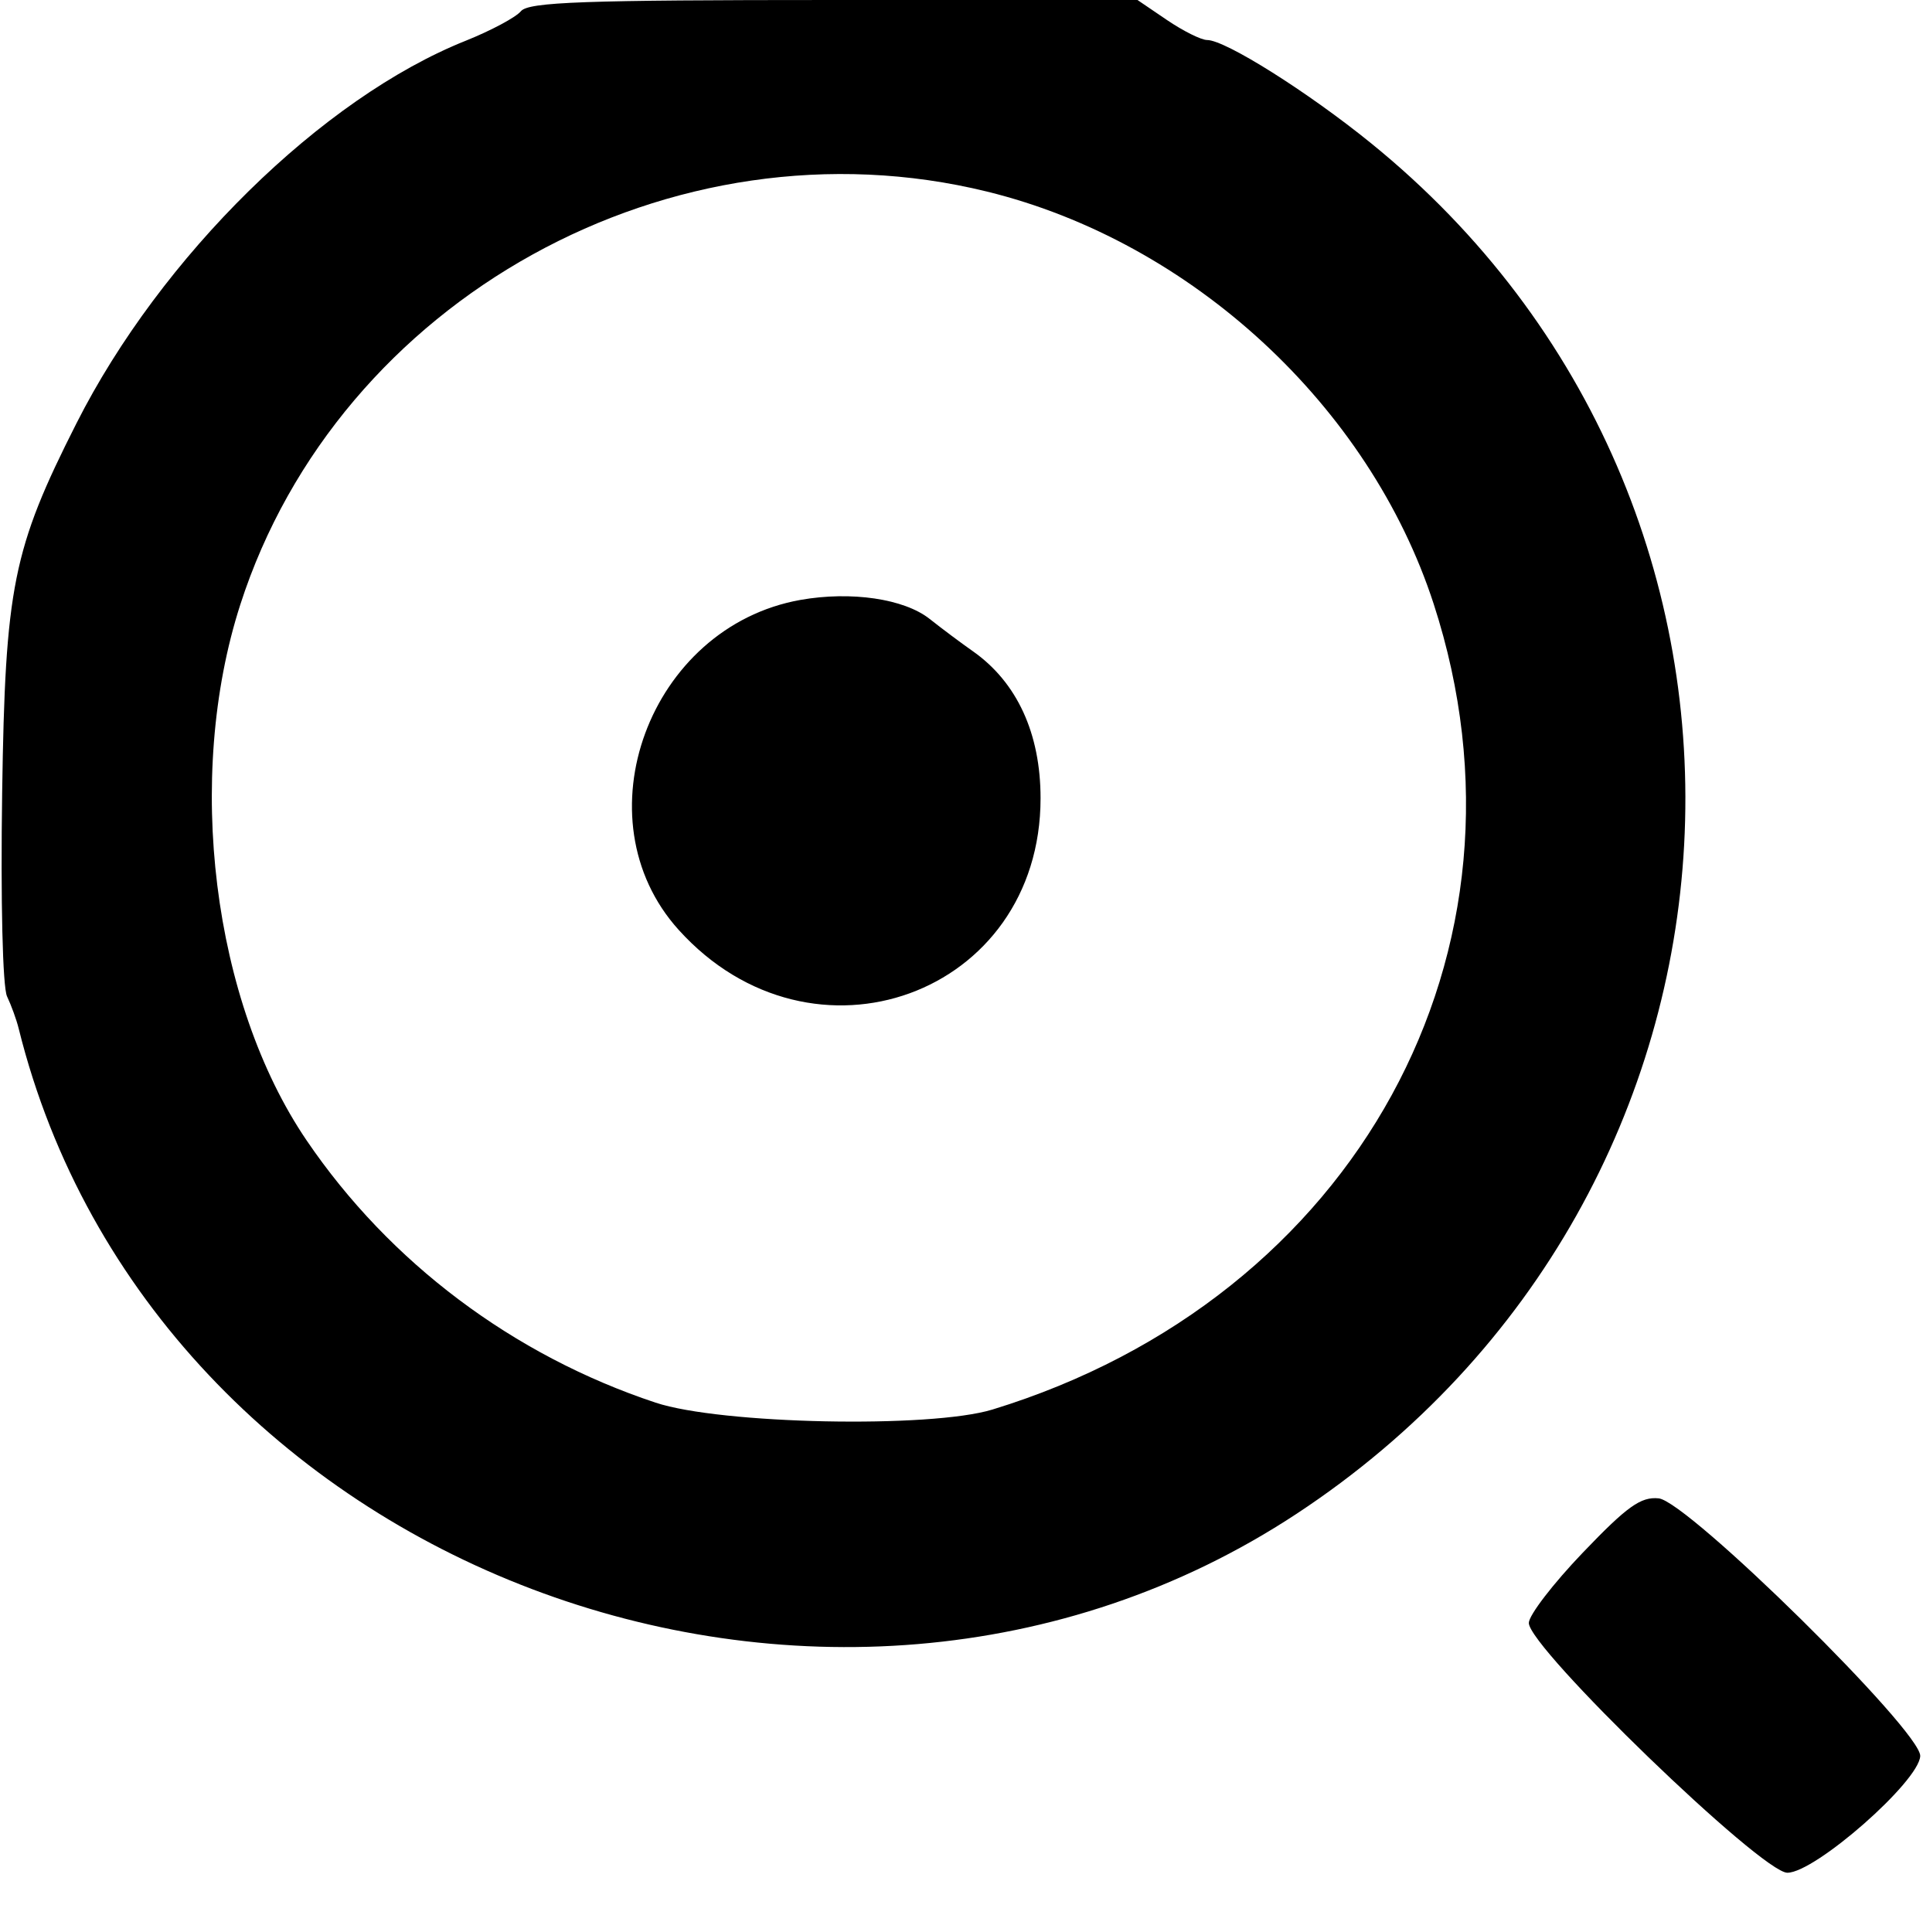
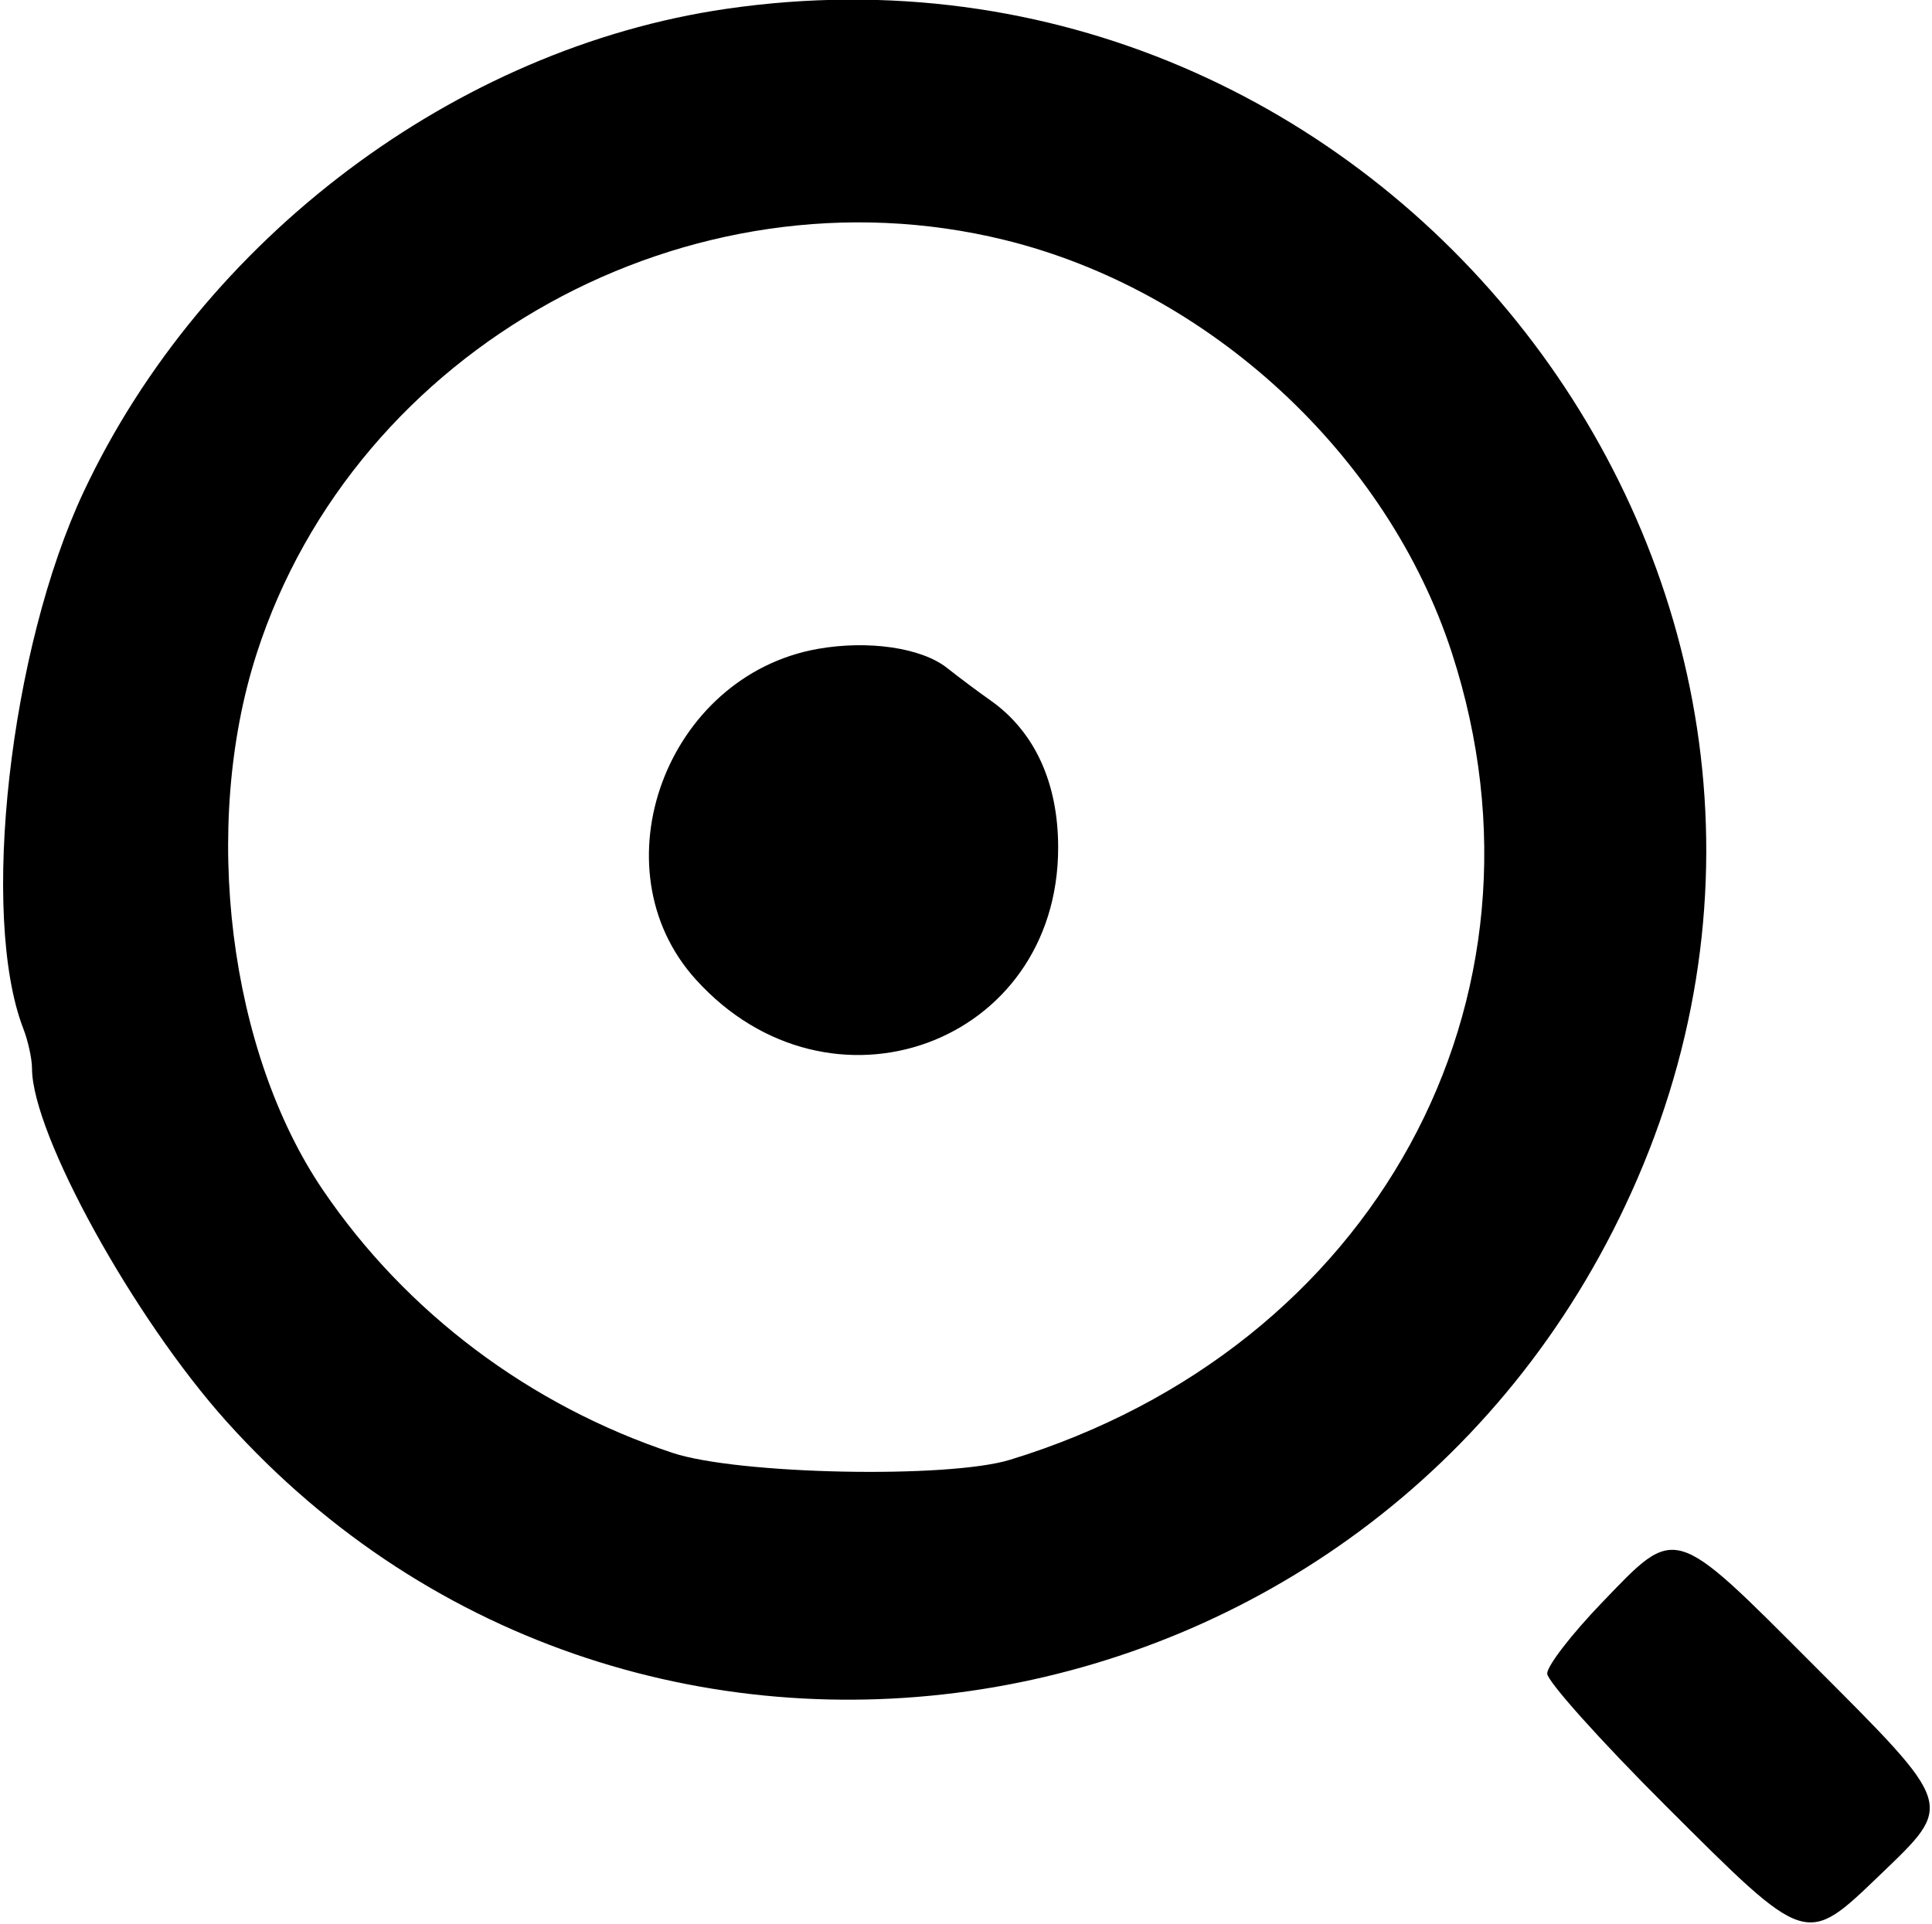
- <svg xmlns="http://www.w3.org/2000/svg" viewBox="39.5 784.4 20 20.1" fill="currentColor">
-   <g transform="translate(39.5 784.4) scale(0.0832627 0.0832627) translate(0,244) scale(0.01,-0.01)">
-     <path fill-rule="evenodd" d="M6508 24260 c-64 -77 -373 -242 -687 -368 -1796 -716 -3811 -2695 -4866 -4782 -795 -1571 -890 -2043 -928 -4610 -20 -1361 6 -2434 61 -2550 52 -110 118 -290 145 -400 1668 -6727 10100 -9929 15967 -6064 6067 3997 6532 12582 927 17126 -789 640 -1819 1288 -2046 1288 -74 0 -300 113 -502 250 l-368 250 -3793 0 c-3129 0 -3814 -25 -3910 -140z m5824 -2254 c2553 -627 4775 -2678 5579 -5151 1409 -4334 -967 -8675 -5511 -10067 -776 -238 -3398 -184 -4210 86 -1780 591 -3323 1751 -4359 3276 -1176 1730 -1524 4538 -829 6695 1230 3820 5399 6126 9330 5161z M10000 16904 c-1890 -337 -2775 -2735 -1521 -4123 1670 -1849 4521 -811 4521 1645 0 810 -294 1449 -846 1837 -147 103 -389 284 -539 403 -319 253 -982 350 -1615 238z M19775 5000 c-371 -387 -675 -783 -675 -879 0 -311 2908 -3121 3230 -3121 347 0 1645 1140 1660 1458 15 308 -2903 3183 -3268 3220 -223 22 -394 -100 -947 -678z" />
+ <svg xmlns="http://www.w3.org/2000/svg" viewBox="39.467 783.835 20.066 19.983" fill="currentColor">
+   <g transform="translate(37.6347 782.336) scale(0.0832627 0.0832627) translate(0,292) scale(0.01,-0.01)">
+     <path fill-rule="evenodd" d="M11258 27289 c-3371 -491 -6527 -2863 -8013 -6023 -923 -1962 -1297 -5289 -754 -6698 60 -154 109 -379 109 -500 2 -816 1267 -3112 2428 -4404 5149 -5731 14513 -4116 17600 3036 3244 7513 -3200 15781 -11370 14589z m3474 -2883 c2553 -627 4775 -2678 5579 -5151 1409 -4334 -967 -8675 -5511 -10067 -776 -238 -3398 -184 -4210 86 -1780 591 -3323 1751 -4359 3276 -1176 1730 -1524 4538 -829 6695 1230 3820 5399 6126 9330 5161z M12400 19304 c-1890 -337 -2775 -2735 -1521 -4123 1670 -1849 4521 -811 4521 1645 0 810 -294 1449 -846 1837 -147 103 -389 284 -539 403 -319 253 -982 350 -1615 238z M22175 7397 c-371 -386 -675 -780 -675 -876 0 -95 664 -837 1476 -1647 1775 -1772 1742 -1761 2683 -858 918 882 931 841 -833 2608 -1772 1775 -1707 1756 -2651 773z" />
  </g>
</svg>
